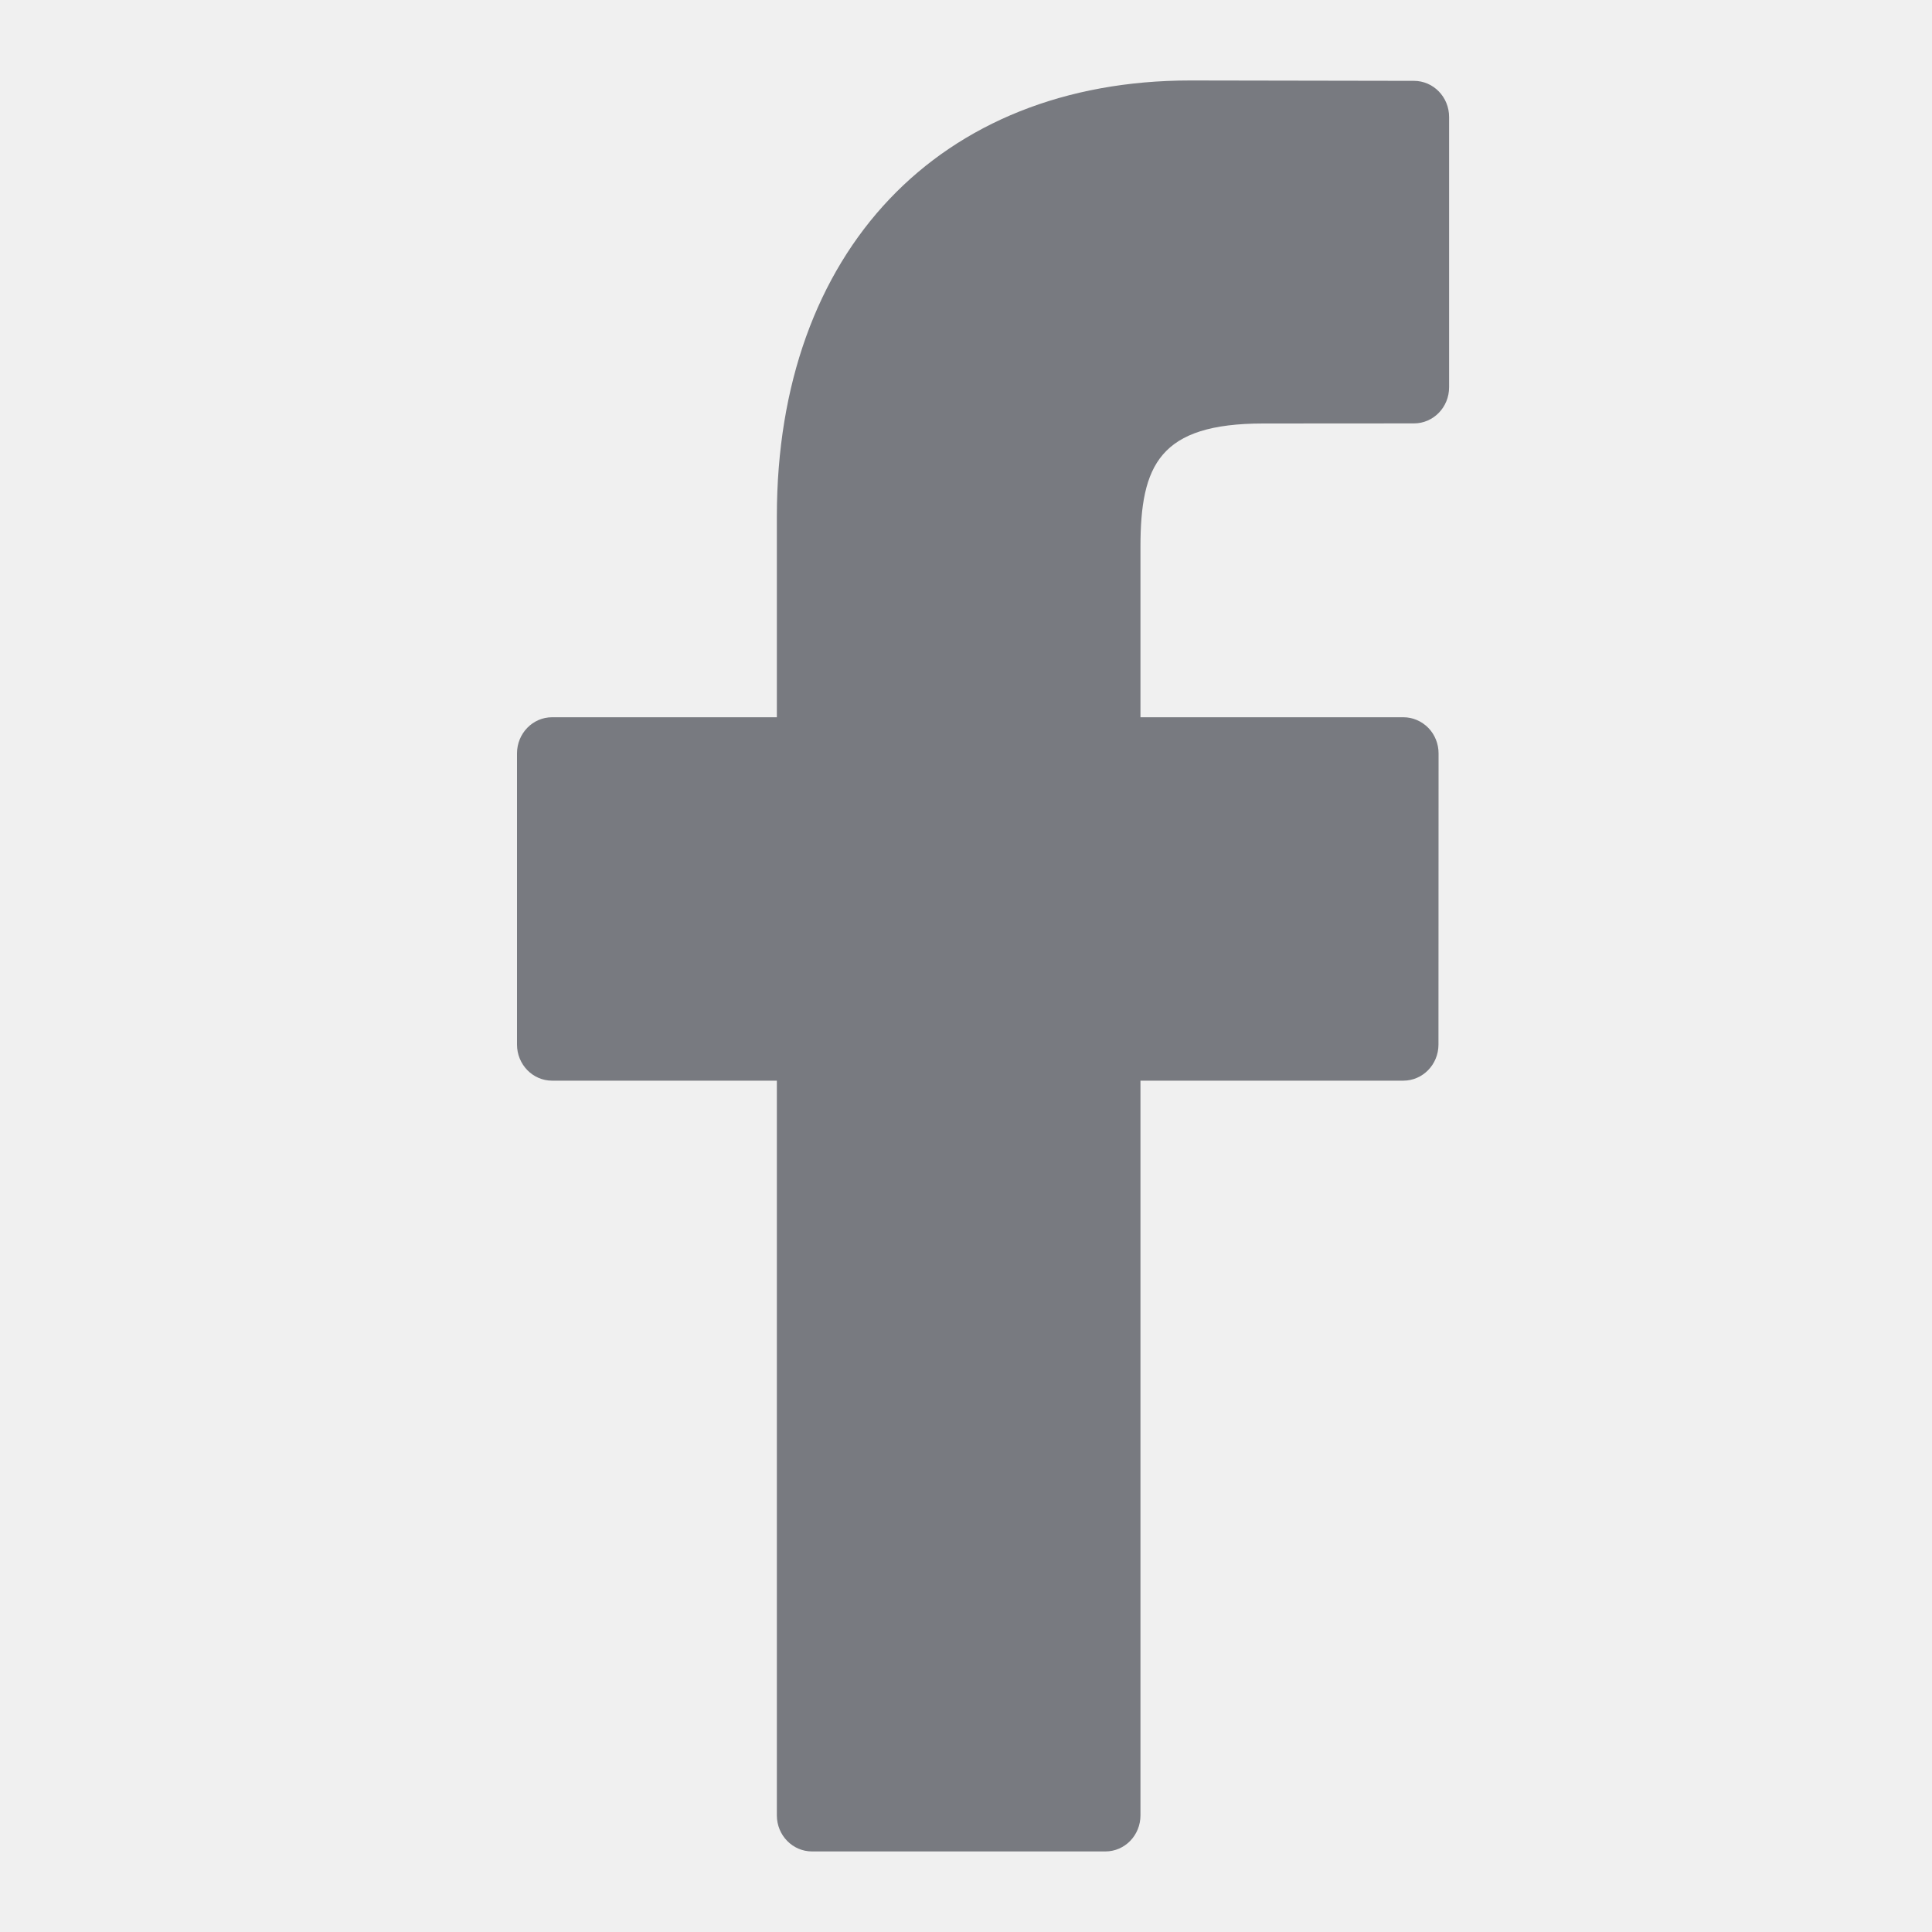
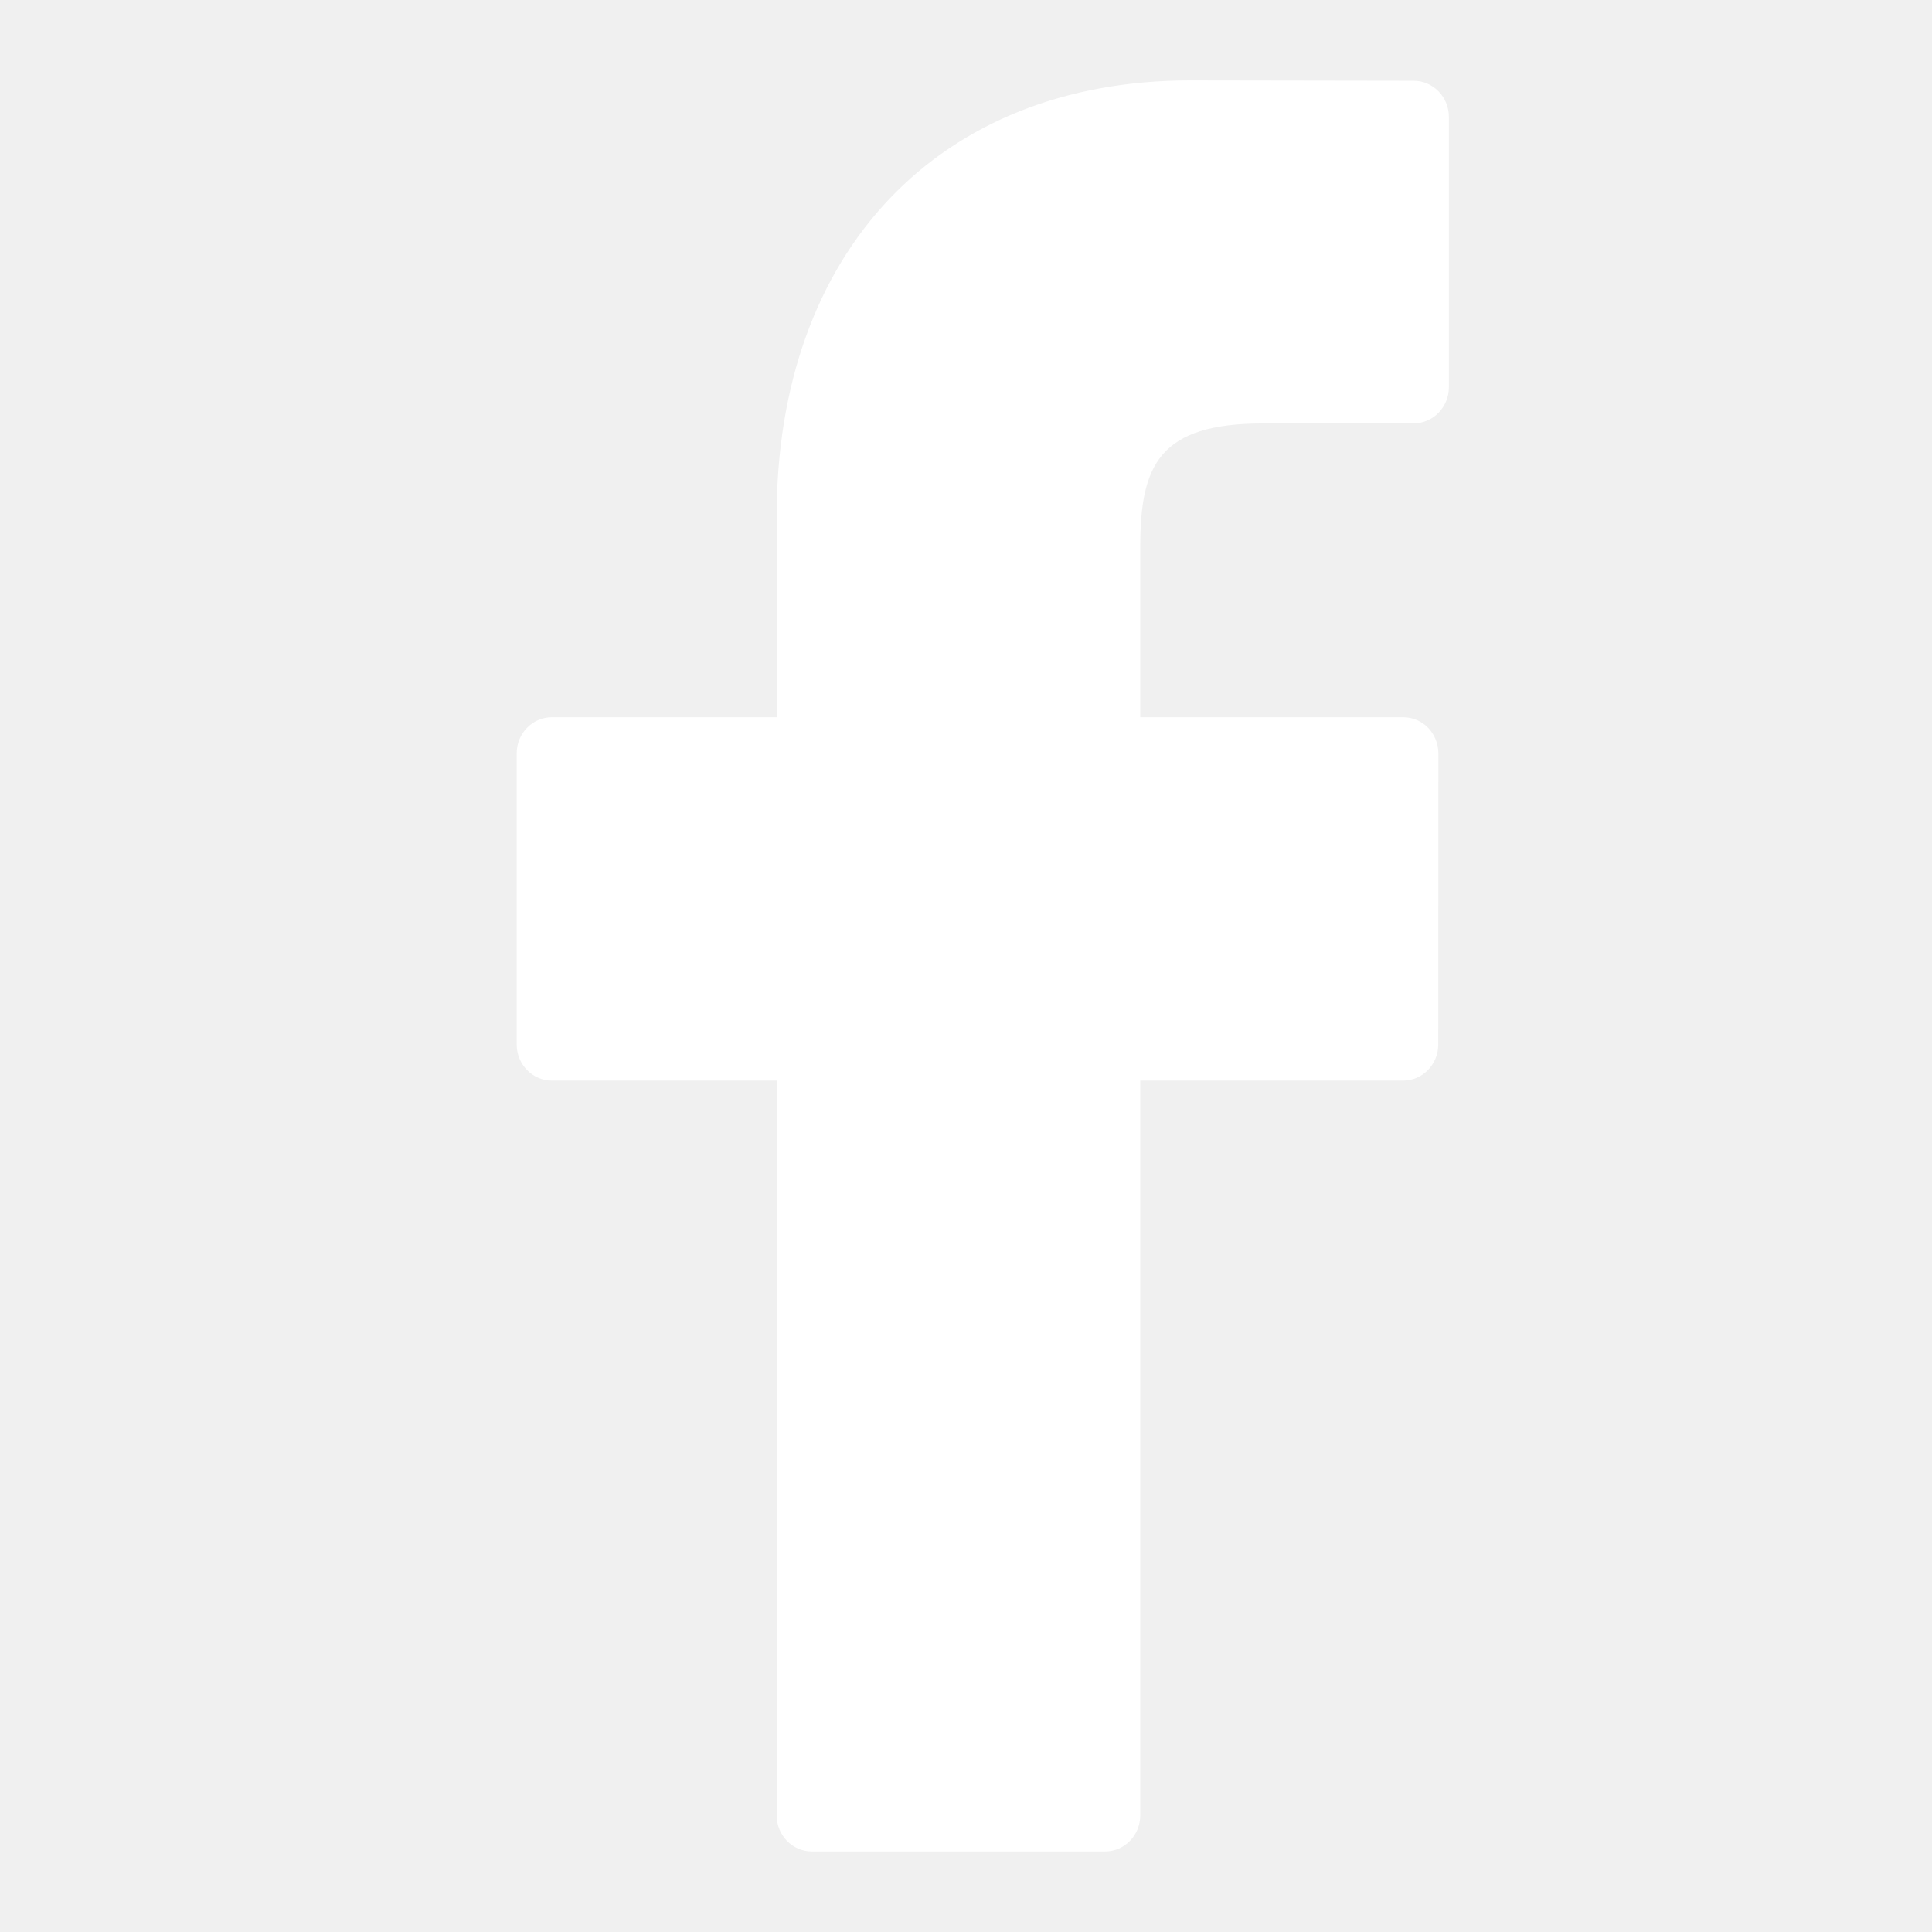
- <svg xmlns="http://www.w3.org/2000/svg" width="20" height="20" viewBox="0 0 20 20" fill="none">
+ <svg xmlns="http://www.w3.org/2000/svg" width="16" height="16" viewBox="0 0 16 16" fill="none">
  <g id="Facebook">
-     <path id="Vector" d="M14.637 0.837L12.323 0.833C9.723 0.833 8.042 2.604 8.042 5.345V7.425H5.715C5.514 7.425 5.352 7.593 5.352 7.799V10.813C5.352 11.02 5.515 11.187 5.715 11.187H8.042V18.793C8.042 18.999 8.205 19.166 8.406 19.166H11.443C11.644 19.166 11.806 18.999 11.806 18.793V11.187H14.527C14.728 11.187 14.891 11.02 14.891 10.813L14.892 7.799C14.892 7.7 14.854 7.605 14.786 7.535C14.717 7.465 14.625 7.425 14.528 7.425H11.806V5.662C11.806 4.814 12.003 4.384 13.078 4.384L14.637 4.383C14.838 4.383 15.001 4.216 15.001 4.009V1.211C15.001 1.004 14.838 0.837 14.637 0.837Z" fill="#787A80" />
+     <path id="Vector" d="M11.708 0.669L9.856 0.666C7.776 0.666 6.432 2.083 6.432 4.276V5.94H4.57C4.41 5.94 4.279 6.074 4.279 6.239V8.65C4.279 8.815 4.41 8.949 4.57 8.949H6.432V15.034C6.432 15.199 6.562 15.333 6.723 15.333H9.152C9.313 15.333 9.443 15.199 9.443 15.034V8.949H11.62C11.781 8.949 11.911 8.815 11.911 8.65L11.912 6.239C11.912 6.16 11.881 6.084 11.827 6.027C11.772 5.971 11.698 5.94 11.621 5.94H9.443V4.529C9.443 3.851 9.6 3.507 10.46 3.507L11.708 3.506C11.868 3.506 11.999 3.372 11.999 3.207V0.968C11.999 0.803 11.868 0.669 11.708 0.669Z" fill="white" />
  </g>
</svg>
